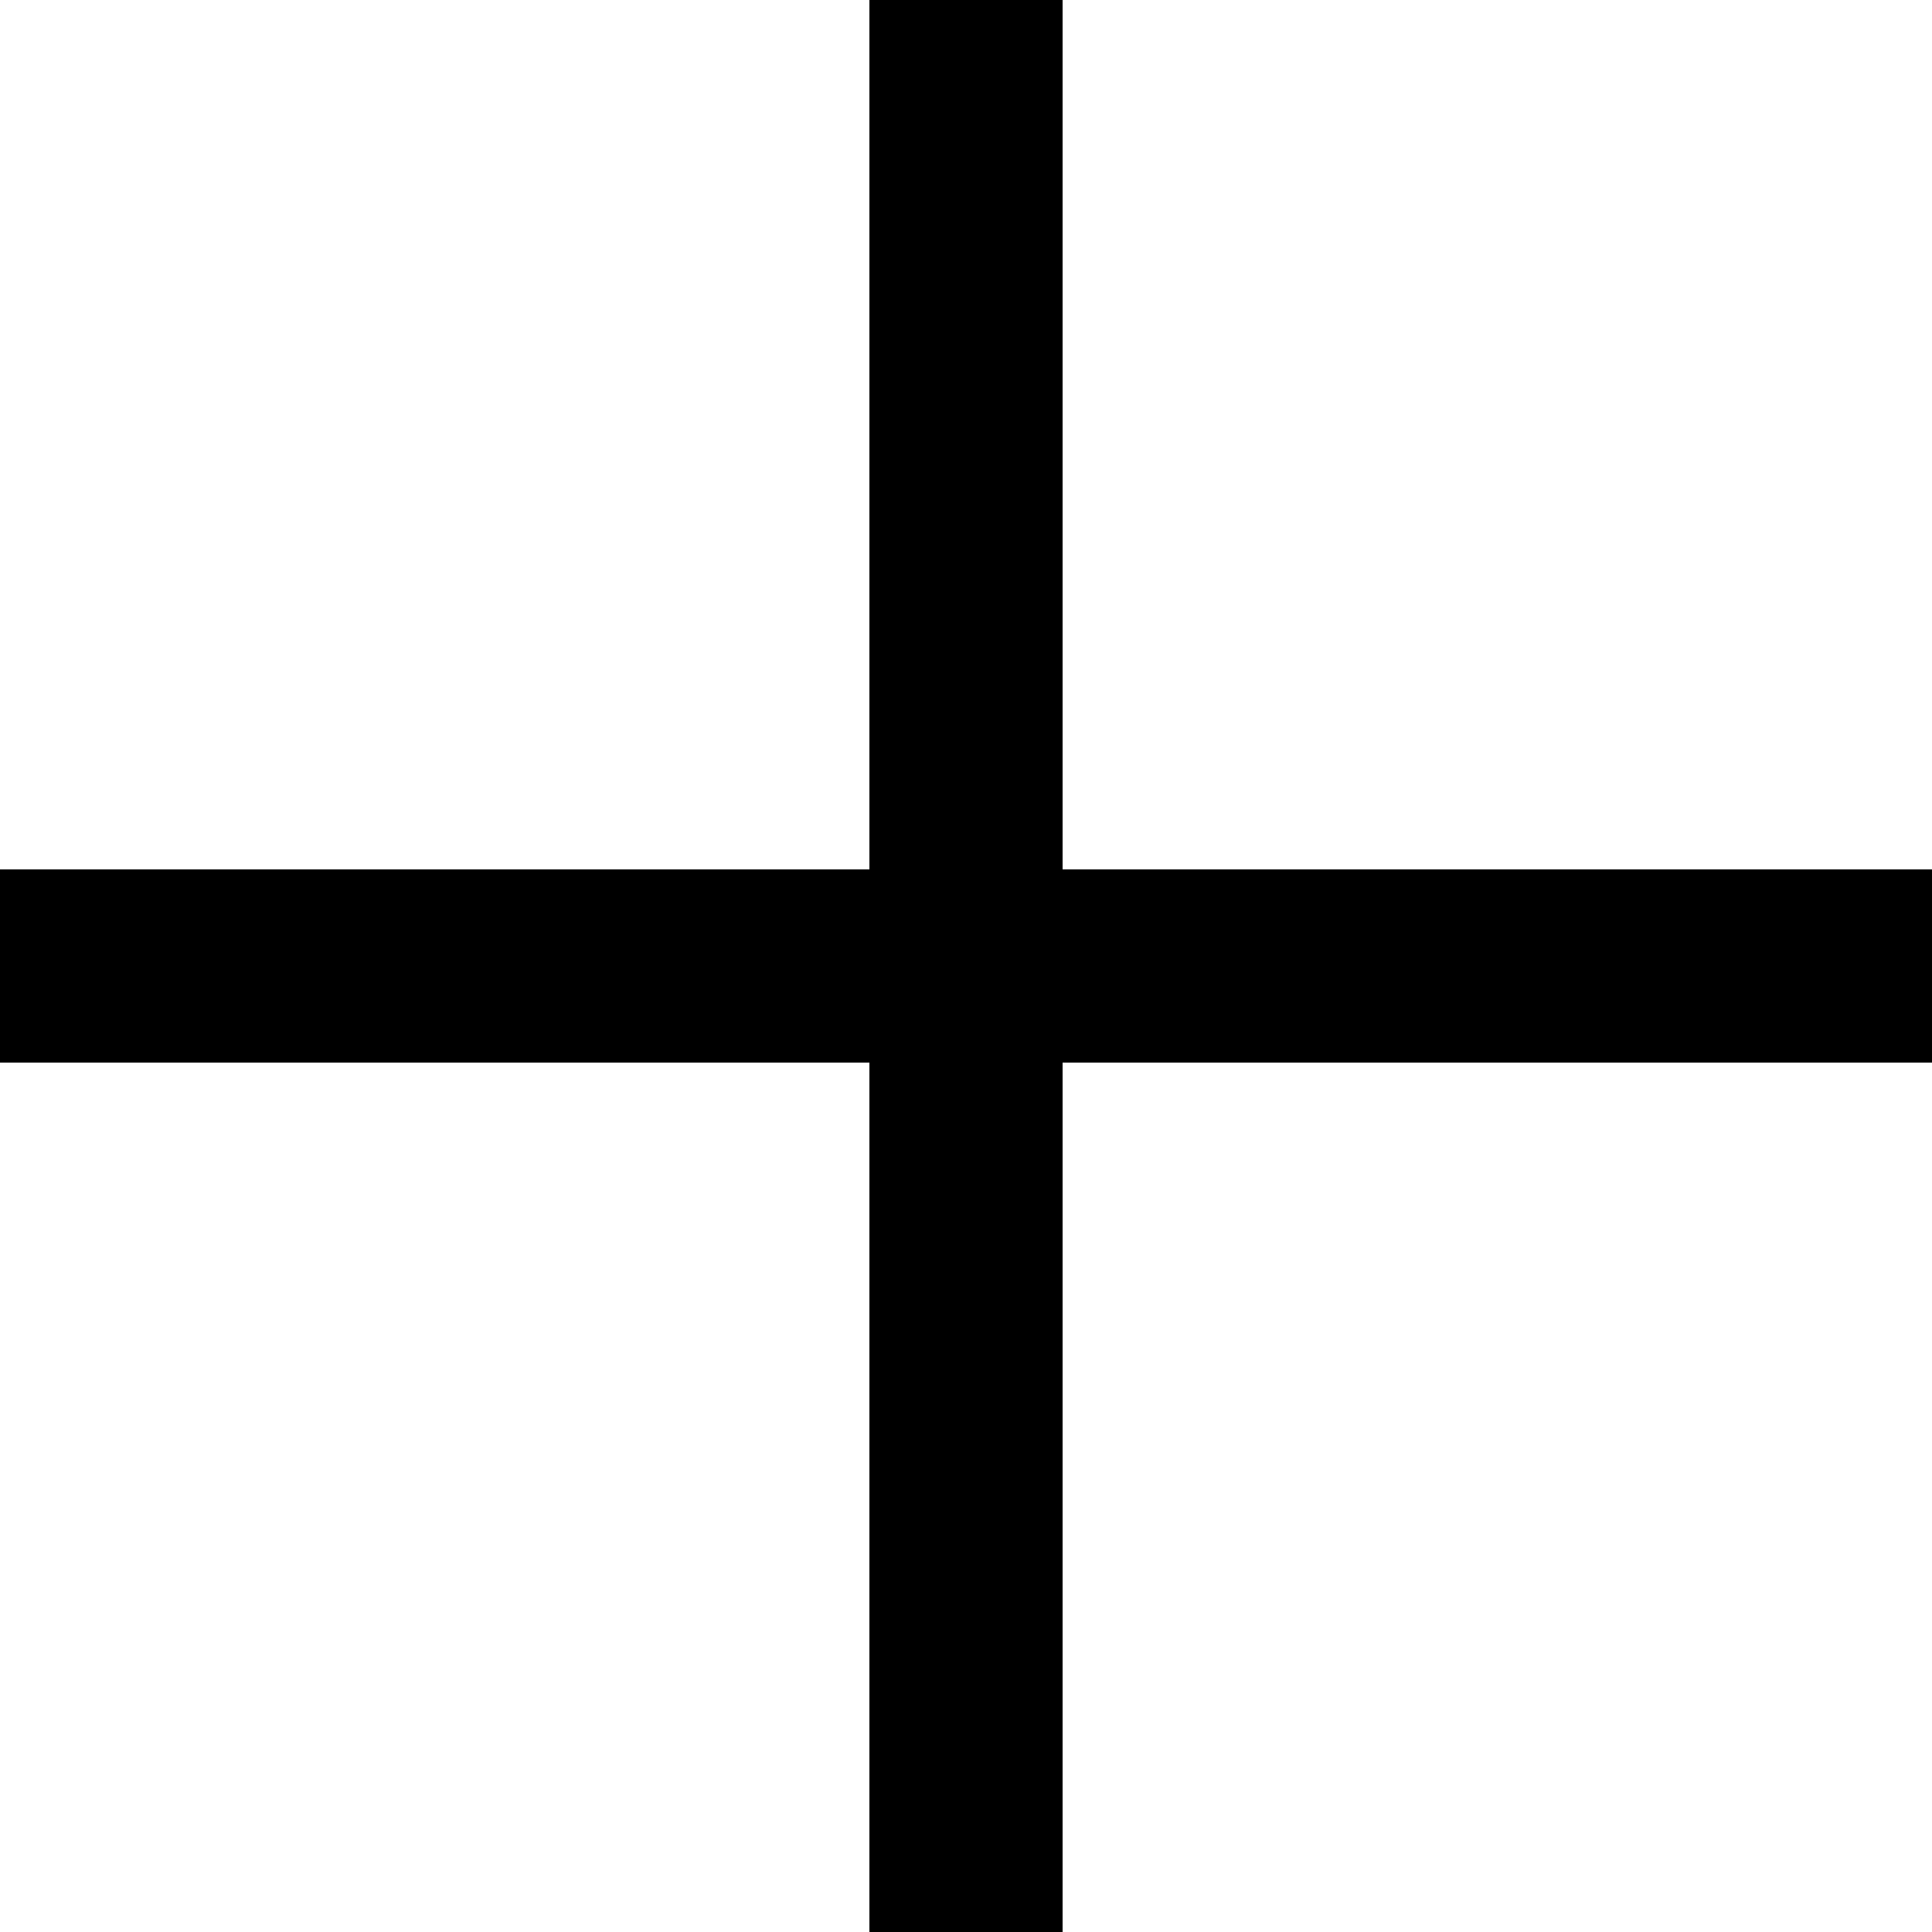
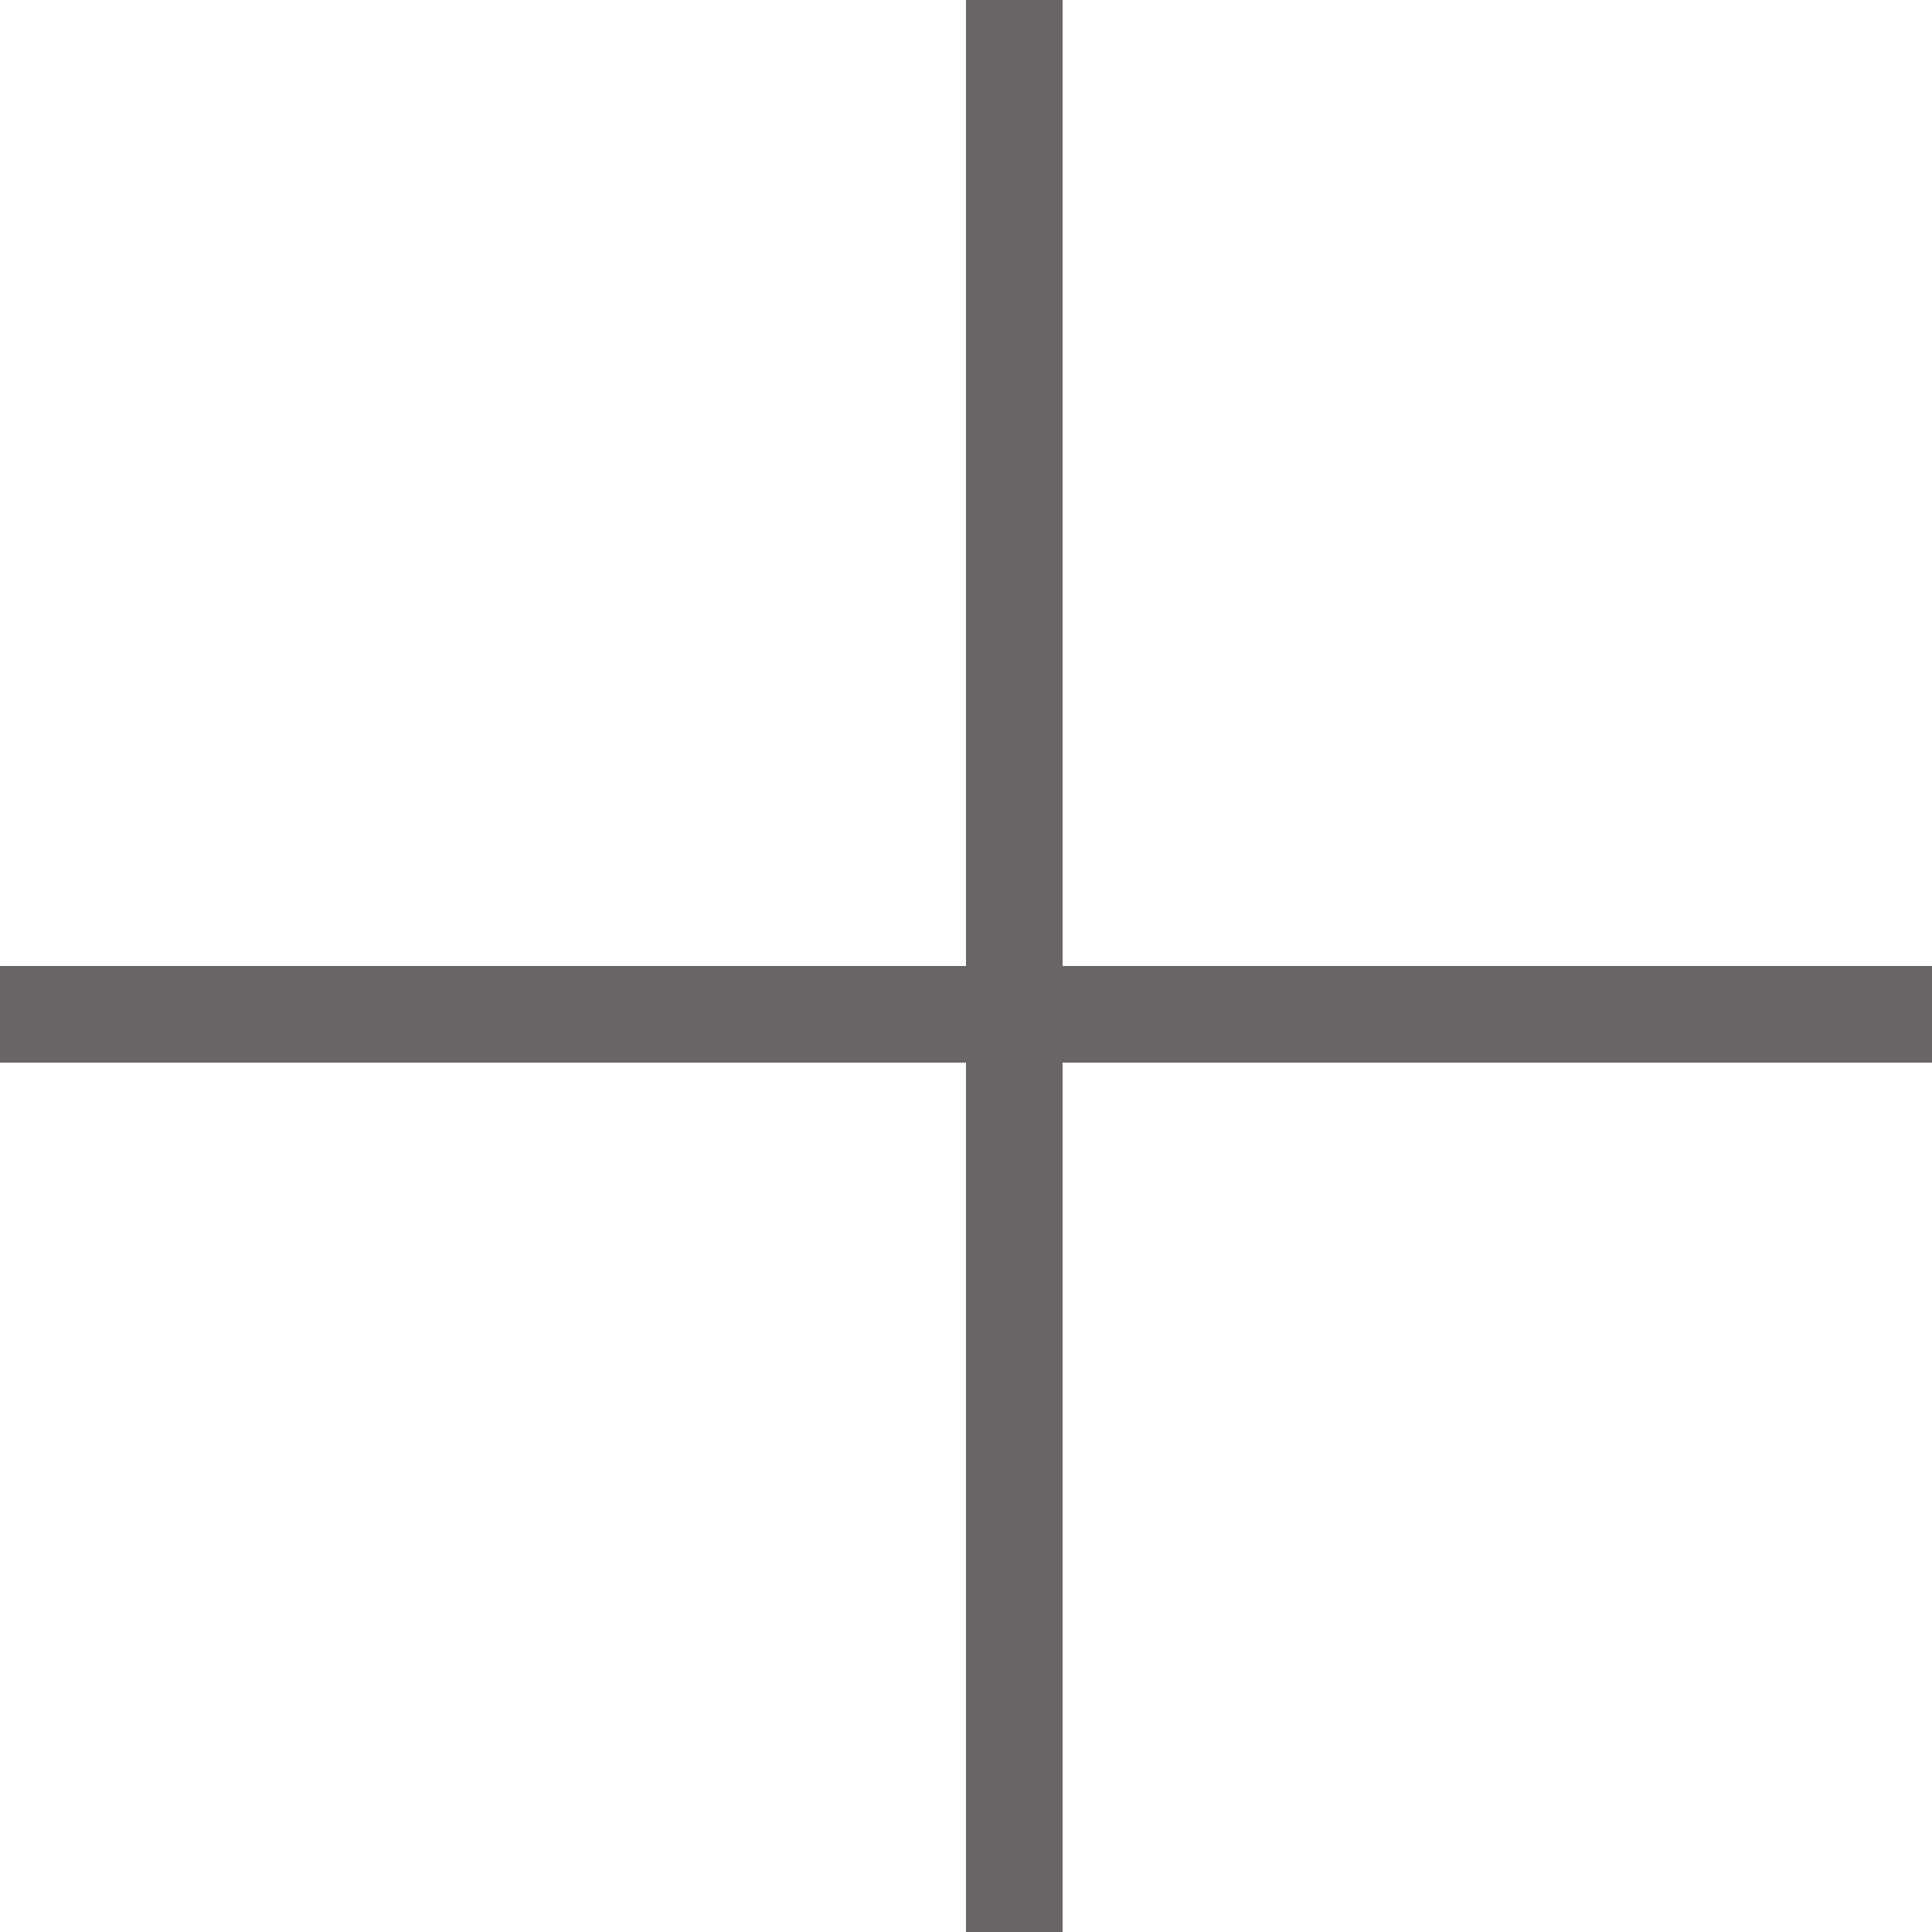
- <svg xmlns="http://www.w3.org/2000/svg" width="20" height="20" viewBox="0 0 20 20" fill="none">
-   <line y1="10" x2="20" y2="10" stroke="black" stroke-width="2" />
-   <line x1="10" y1="20" x2="10" stroke="black" stroke-width="2" />
+ <svg xmlns="http://www.w3.org/2000/svg" width="40" height="40" viewBox="0 0 40 40" fill="none">
+   <line y1="21" x2="40" y2="21" stroke="#676565" stroke-width="2" />
+   <line x1="21" y1="40" x2="21" stroke="#676565" stroke-width="2" />
</svg>
